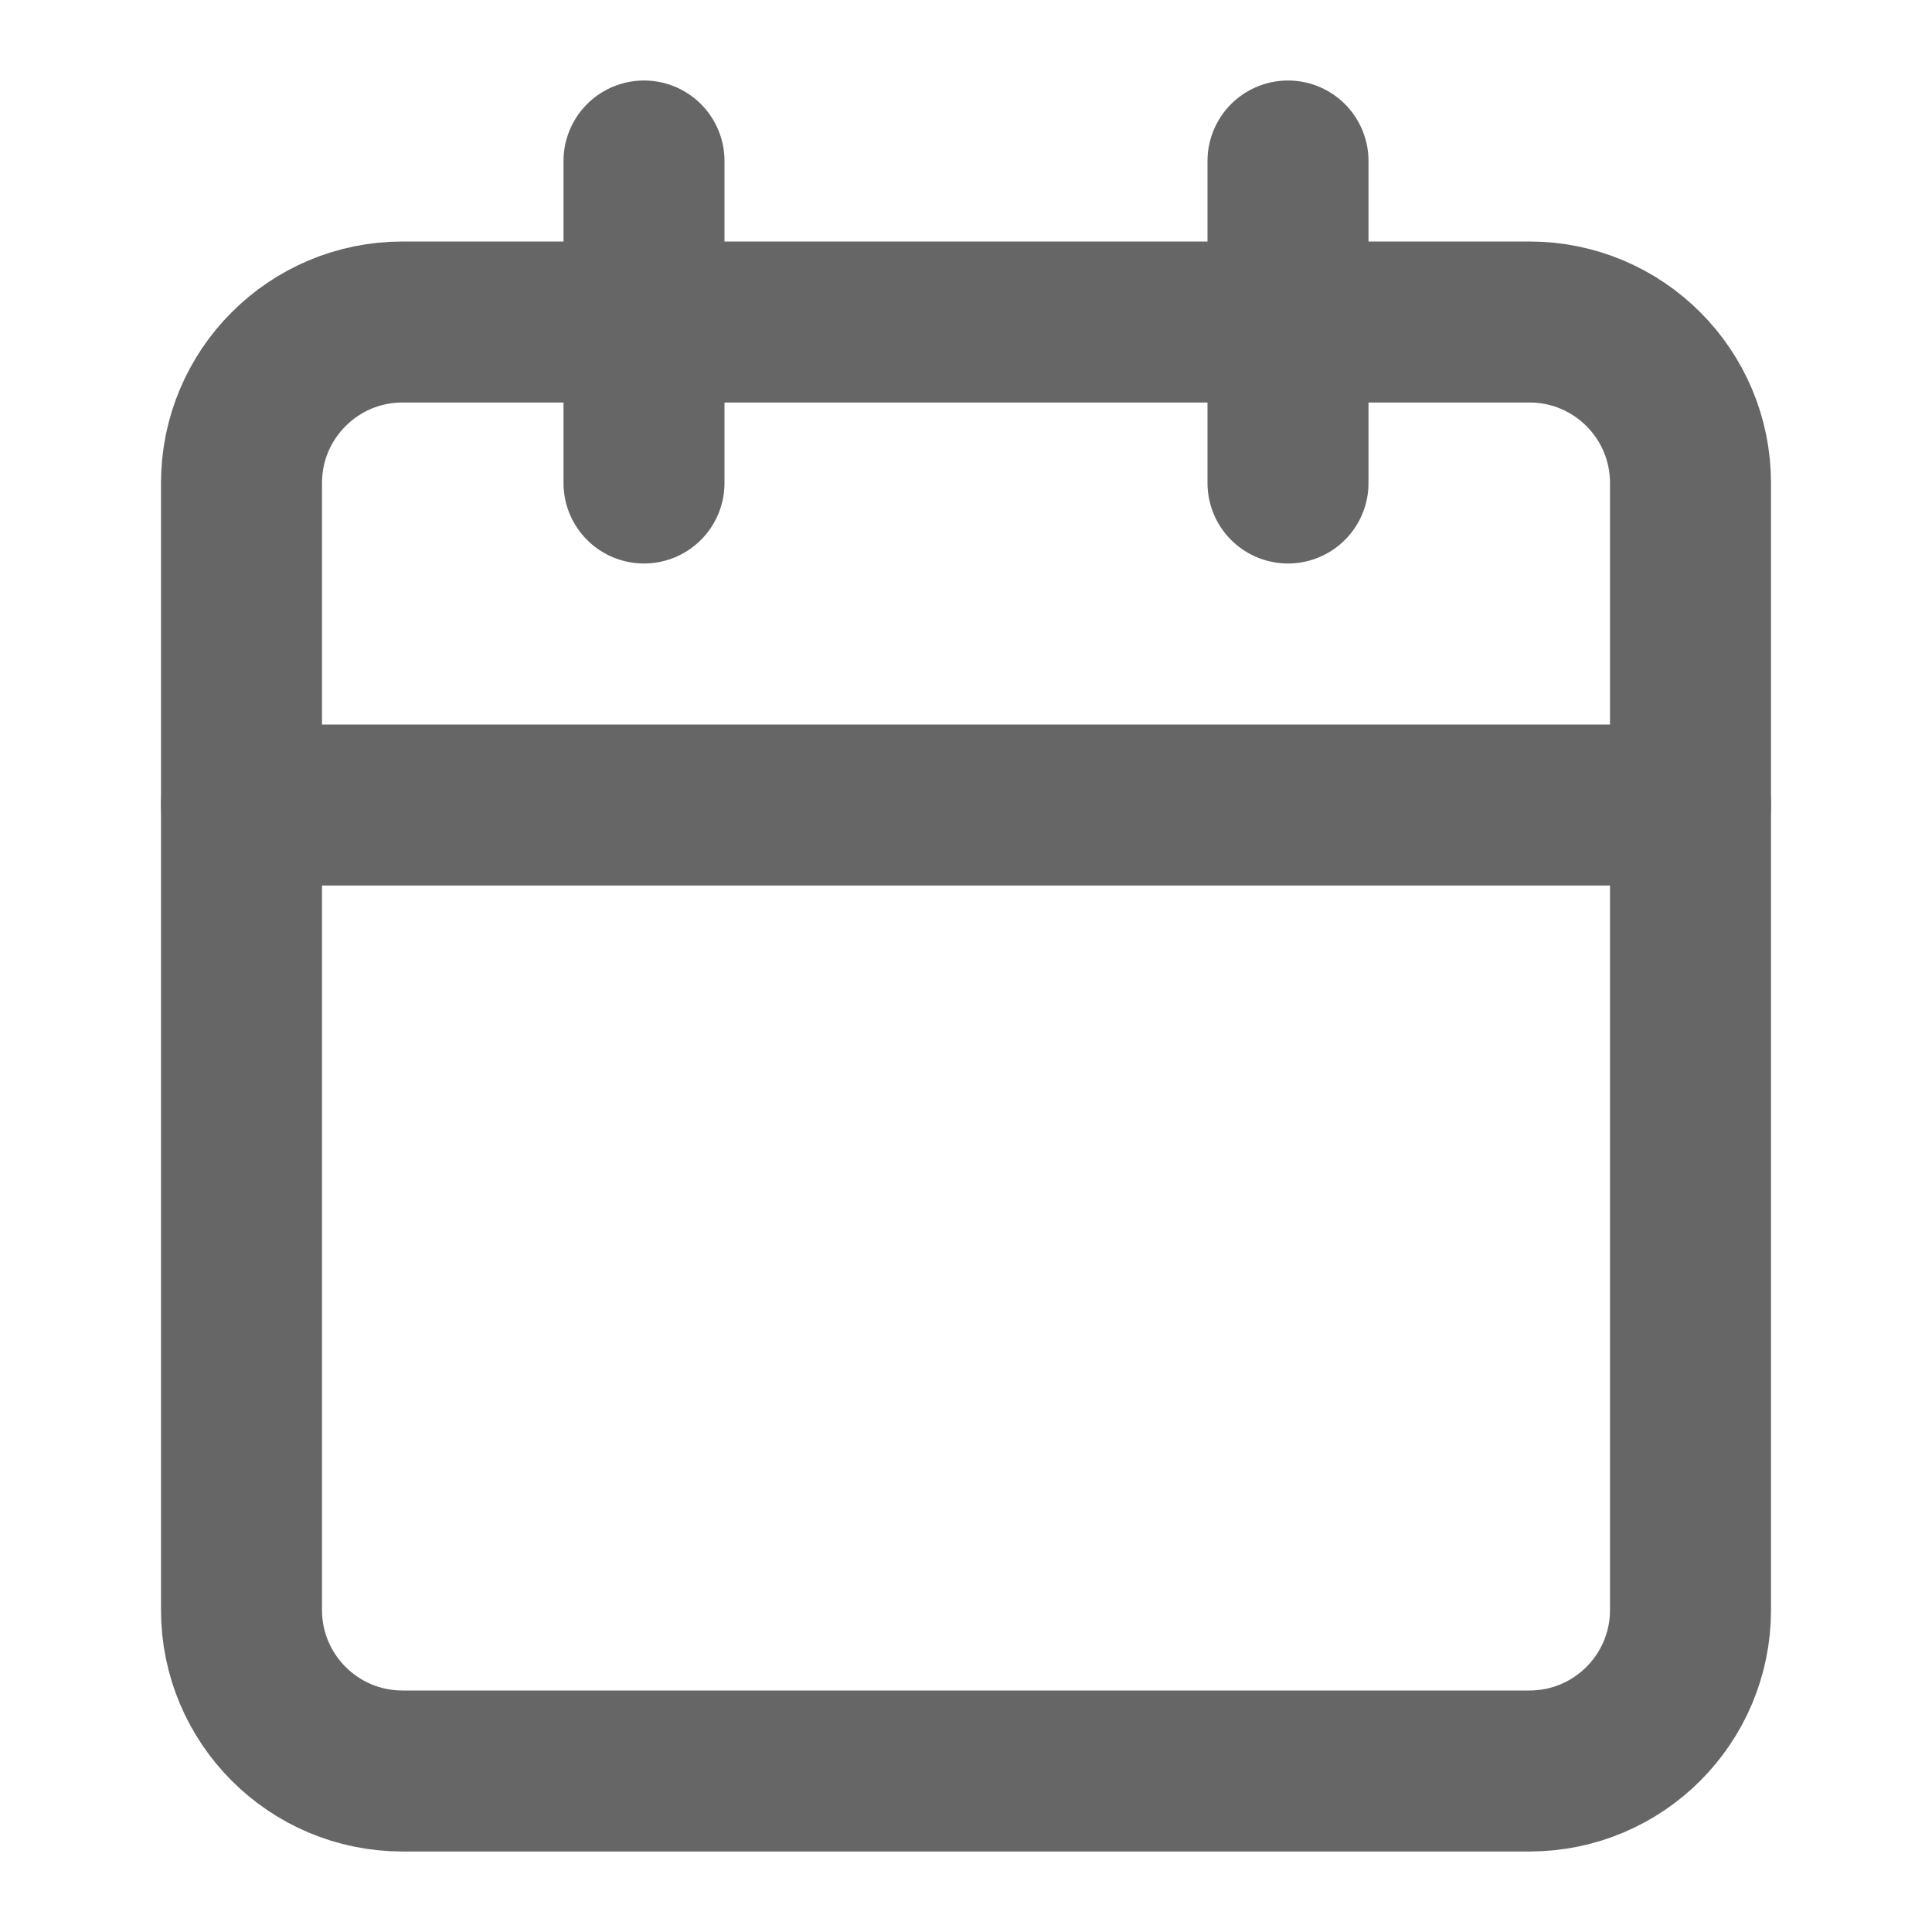
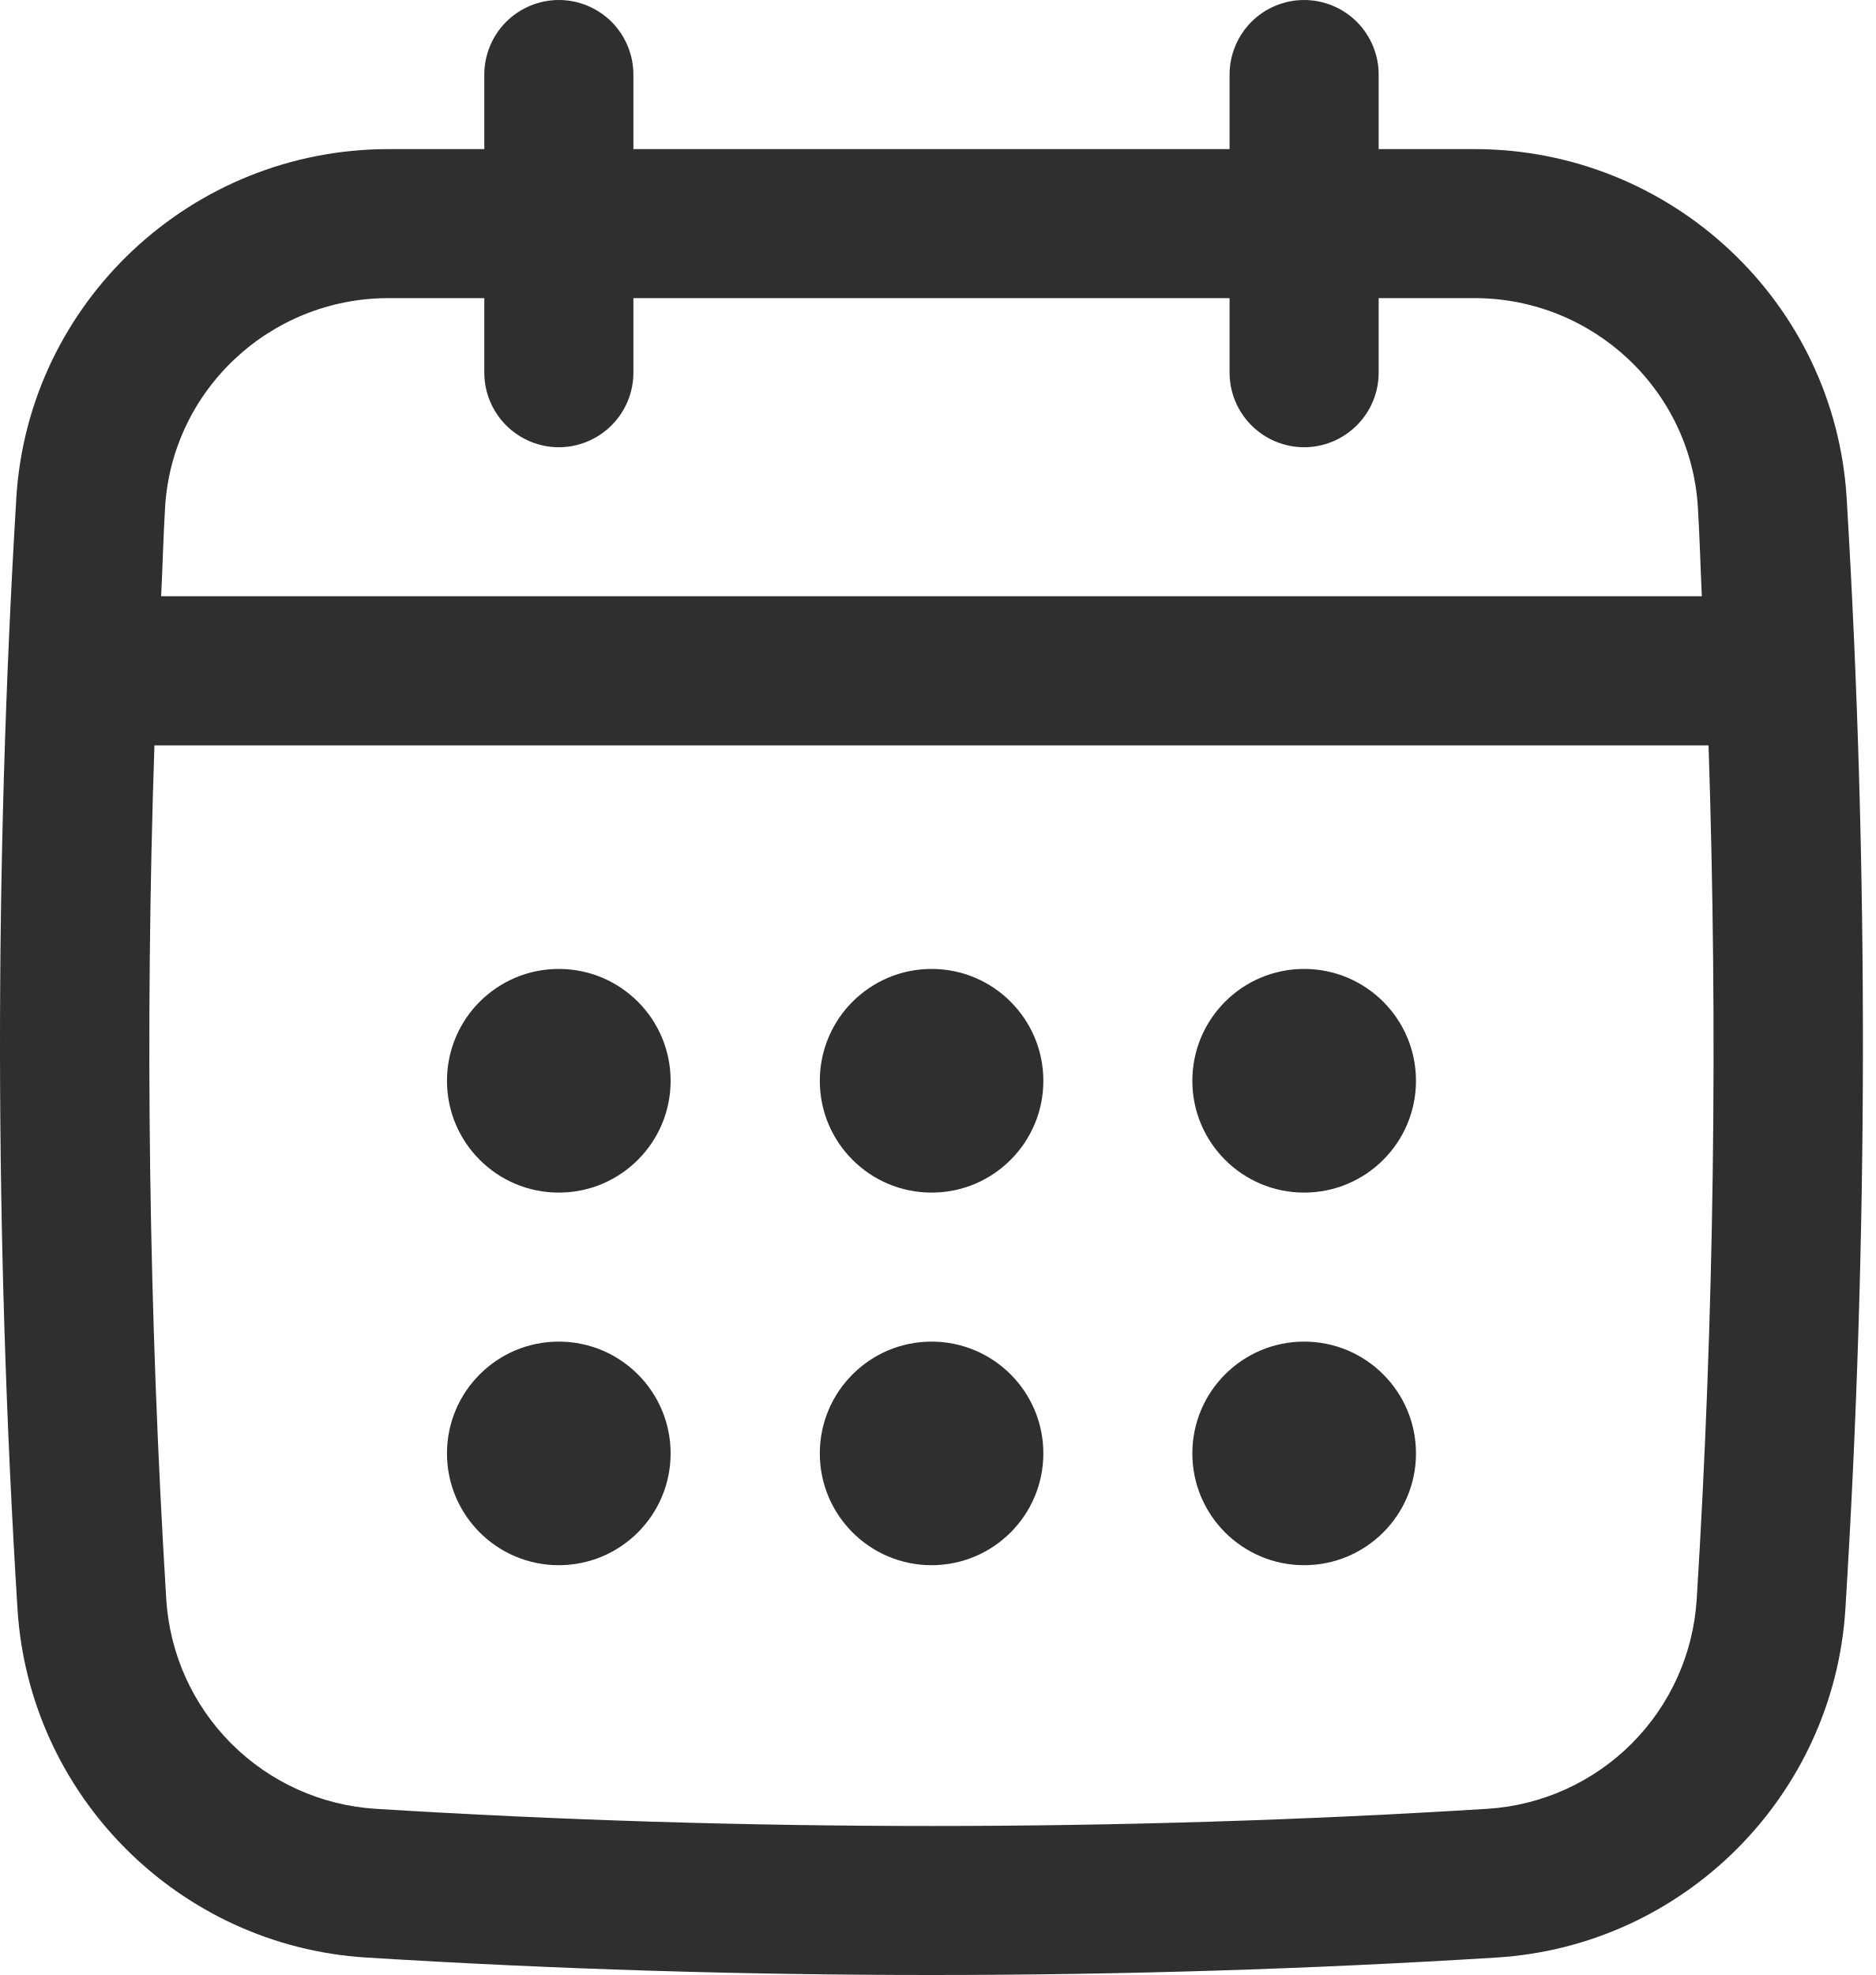
- <svg xmlns="http://www.w3.org/2000/svg" width="16" height="16" viewBox="0 0 24 24" fill="none" stroke="#666" stroke-width="2" stroke-linecap="round" stroke-linejoin="round">
-   <rect x="3" y="4" width="18" height="18" rx="2" ry="2" />
-   <line x1="16" y1="2" x2="16" y2="6" />
-   <line x1="8" y1="2" x2="8" y2="6" />
-   <line x1="3" y1="10" x2="21" y2="10" />
+ <svg xmlns="http://www.w3.org/2000/svg" width="19" height="20" viewBox="0 0 19 20" fill="none">
+   <path d="M18.703 5.046C18.584 3.063 16.928 1.51 14.934 1.51H13.963V0.755C13.963 0.555 13.883 0.363 13.742 0.221C13.6 0.08 13.408 0 13.208 0C13.008 0 12.816 0.08 12.674 0.221C12.533 0.363 12.453 0.555 12.453 0.755V1.51H6.415V0.755C6.415 0.555 6.335 0.363 6.194 0.221C6.052 0.08 5.86 0 5.66 0C5.46 0 5.268 0.08 5.126 0.221C4.985 0.363 4.905 0.555 4.905 0.755V1.51H3.934C1.94 1.51 0.284 3.063 0.165 5.046C-0.059 8.776 -0.055 12.56 0.177 16.292C0.295 18.187 1.813 19.705 3.708 19.823C5.608 19.941 7.521 20 9.434 20C11.346 20 13.259 19.941 15.159 19.823C17.054 19.705 18.572 18.187 18.69 16.292C18.922 12.562 18.927 8.779 18.703 5.046ZM17.184 16.198C17.149 16.749 16.915 17.267 16.525 17.657C16.135 18.047 15.616 18.282 15.066 18.317C11.329 18.549 7.539 18.549 3.802 18.317C3.252 18.282 2.733 18.047 2.343 17.657C1.953 17.267 1.719 16.749 1.684 16.198C1.507 13.318 1.467 10.431 1.564 7.548H17.304C17.399 10.431 17.362 13.33 17.184 16.198ZM5.66 4.529C5.86 4.529 6.052 4.449 6.194 4.307C6.335 4.166 6.415 3.974 6.415 3.774V3.019H12.453V3.774C12.453 3.974 12.533 4.166 12.674 4.307C12.816 4.449 13.008 4.529 13.208 4.529C13.408 4.529 13.6 4.449 13.742 4.307C13.883 4.166 13.963 3.974 13.963 3.774V3.019H14.934C16.131 3.019 17.125 3.949 17.196 5.137C17.214 5.436 17.222 5.738 17.236 6.038H1.632C1.647 5.738 1.654 5.436 1.672 5.137C1.743 3.949 2.737 3.019 3.934 3.019H4.905V3.774C4.905 3.974 4.985 4.166 5.126 4.307C5.268 4.449 5.46 4.529 5.66 4.529Z" fill="#2F2F2F" />
+   <path d="M5.659 12.077C6.285 12.077 6.792 11.57 6.792 10.945C6.792 10.319 6.285 9.812 5.659 9.812C5.034 9.812 4.527 10.319 4.527 10.945C4.527 11.57 5.034 12.077 5.659 12.077Z" fill="#2F2F2F" />
+   <path d="M9.435 12.077C10.06 12.077 10.567 11.57 10.567 10.945C10.567 10.319 10.06 9.812 9.435 9.812C8.81 9.812 8.303 10.319 8.303 10.945C8.303 11.57 8.81 12.077 9.435 12.077Z" fill="#2F2F2F" />
+   <path d="M5.659 15.85C6.285 15.85 6.792 15.343 6.792 14.718C6.792 14.093 6.285 13.586 5.659 13.586C5.034 13.586 4.527 14.093 4.527 14.718C4.527 15.343 5.034 15.85 5.659 15.85Z" fill="#2F2F2F" />
+   <path d="M13.208 12.077C13.834 12.077 14.341 11.57 14.341 10.945C14.341 10.319 13.834 9.812 13.208 9.812C12.583 9.812 12.076 10.319 12.076 10.945C12.076 11.57 12.583 12.077 13.208 12.077Z" fill="#2F2F2F" />
+   <path d="M13.208 15.85C13.834 15.85 14.341 15.343 14.341 14.718C14.341 14.093 13.834 13.586 13.208 13.586C12.583 13.586 12.076 14.093 12.076 14.718C12.076 15.343 12.583 15.85 13.208 15.85Z" fill="#2F2F2F" />
+   <path d="M9.435 15.85C10.06 15.85 10.567 15.343 10.567 14.718C10.567 14.093 10.06 13.586 9.435 13.586C8.81 13.586 8.303 14.093 8.303 14.718C8.303 15.343 8.81 15.85 9.435 15.85Z" fill="#2F2F2F" />
</svg>
